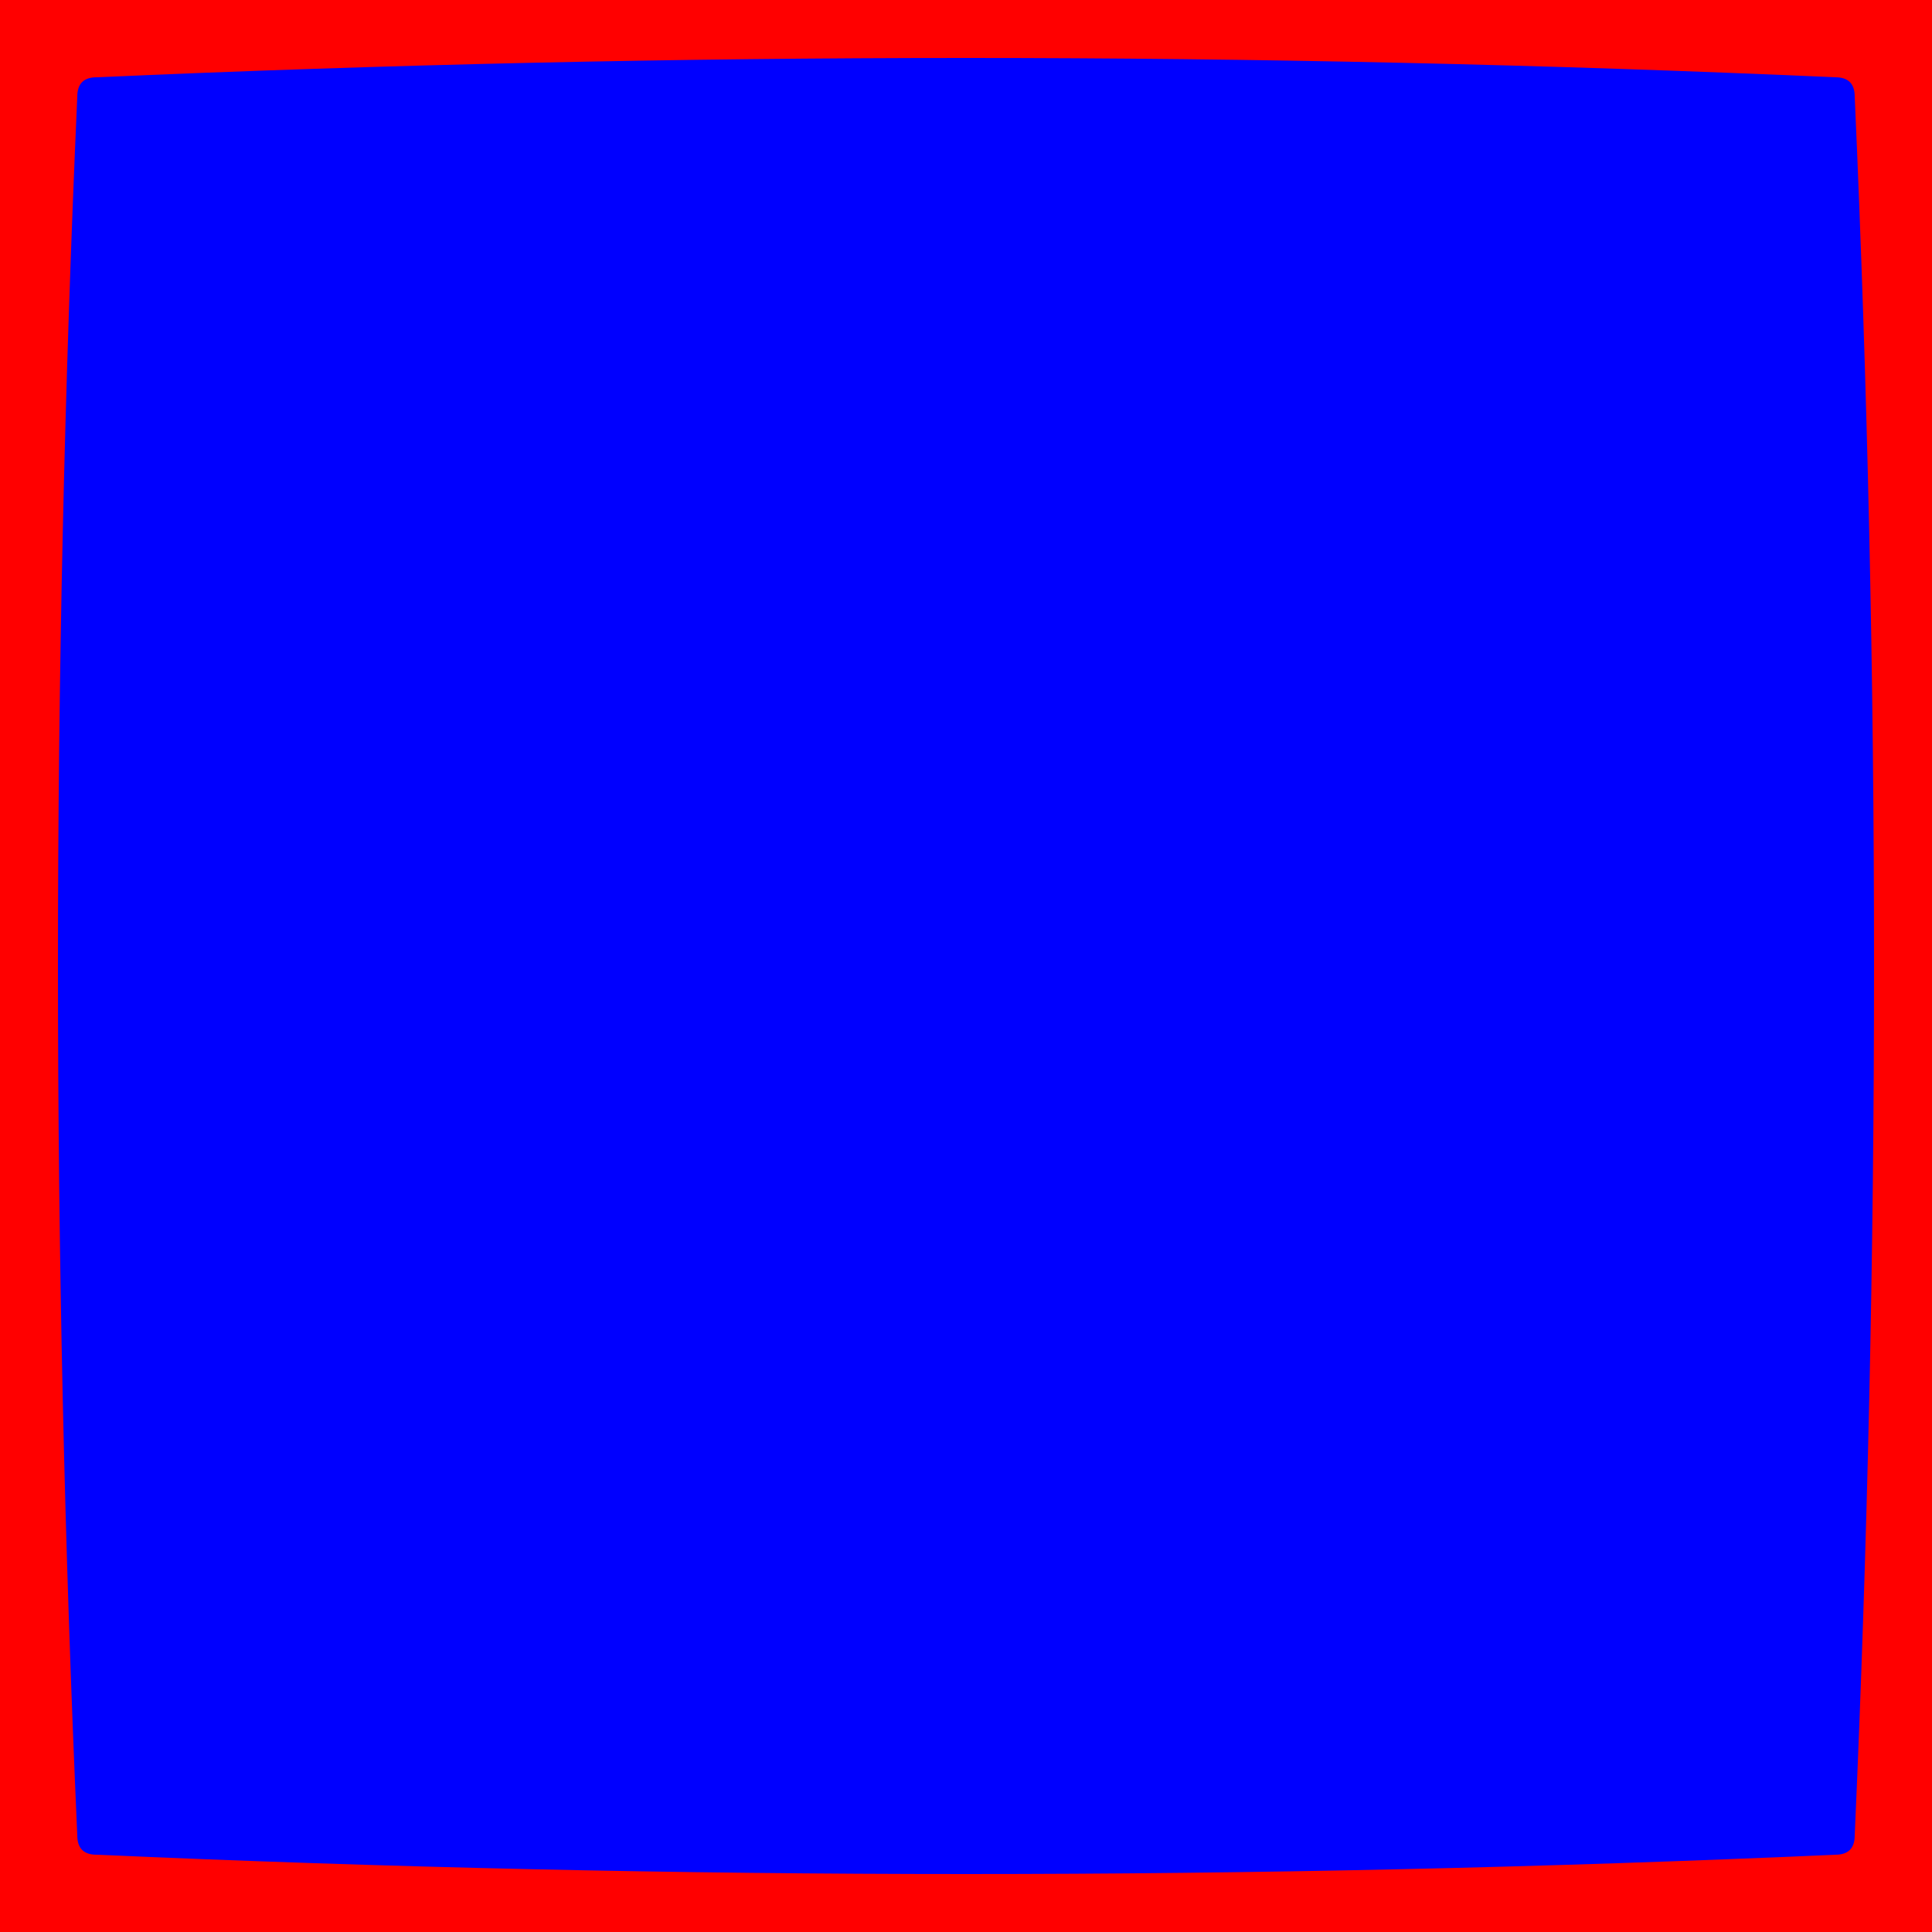
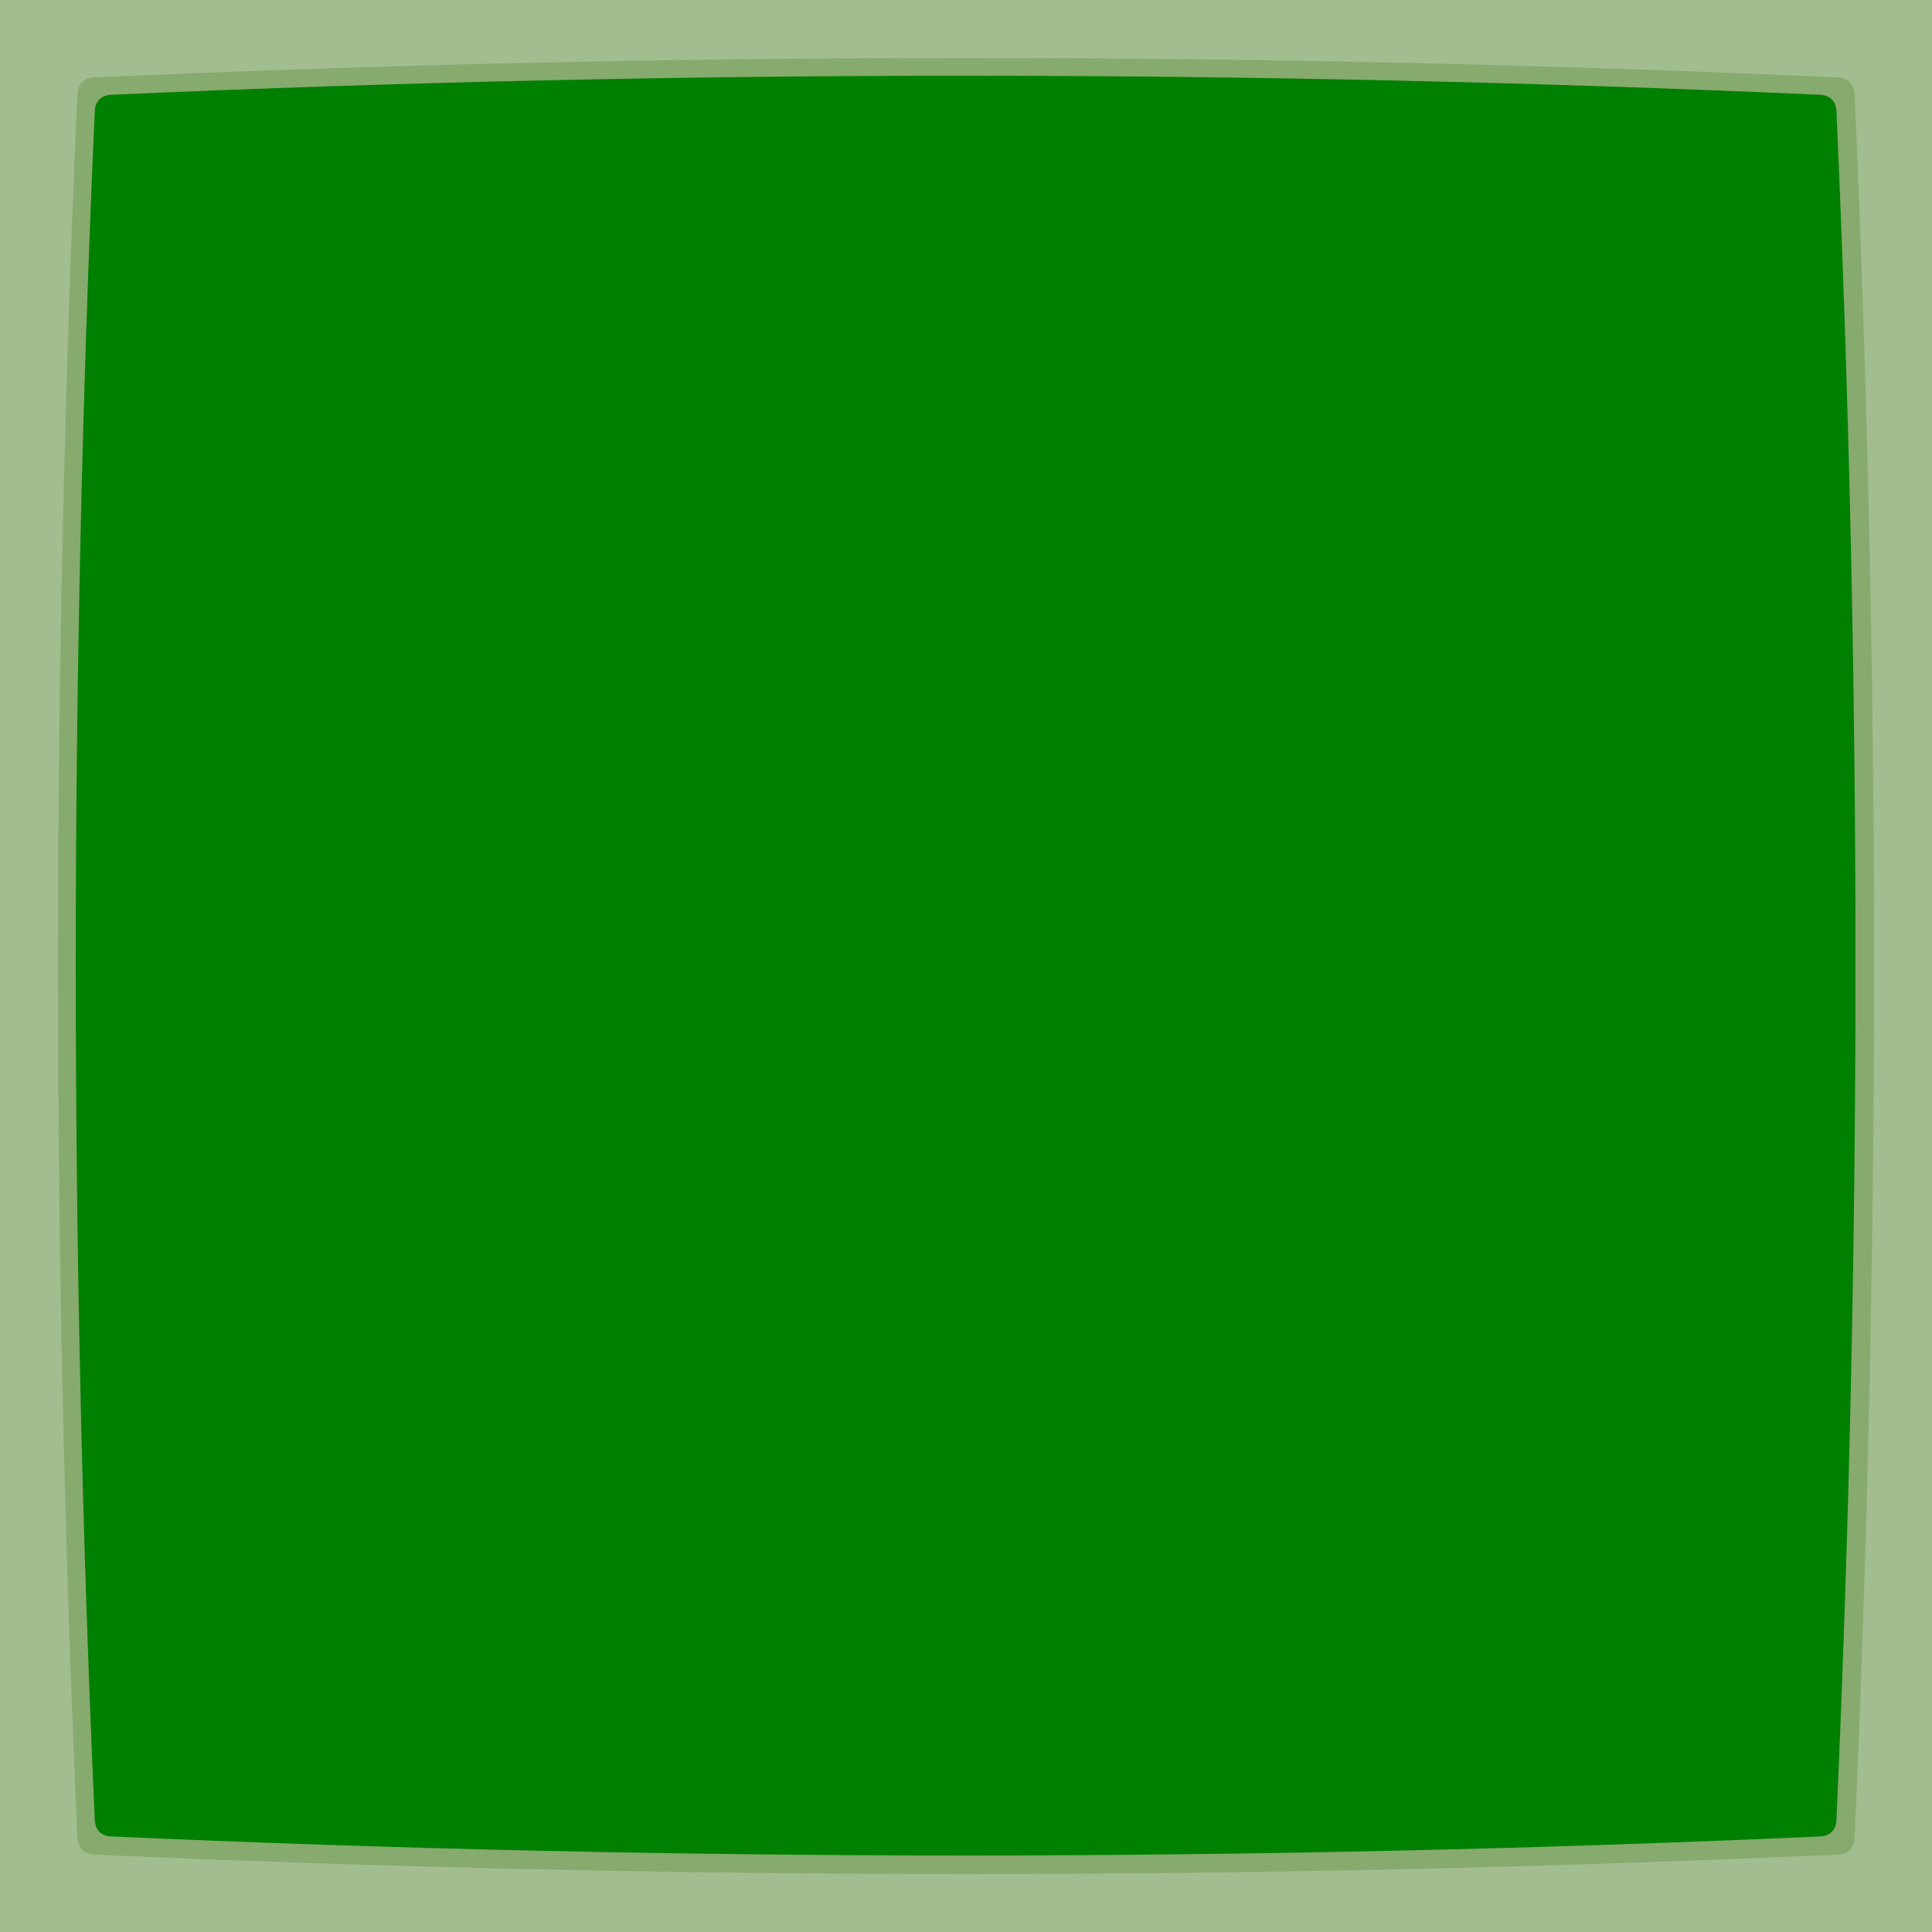
- <svg xmlns="http://www.w3.org/2000/svg" viewBox="0 0 100 100">
-   <rect fill="red" height="100" width="100" />
-   <path d="M 4 5 Q 4 4 5 4 Q 50 2 95 4 Q 96 4 96 5 Q 98 50 96 95 Q 96 96 95 96 Q 50 98 5 96 Q 4 96 4 95 Q 2 50 4 5 Z" fill="blue" />
+ <svg xmlns="http://www.w3.org/2000/svg" xmlns:xlink="http://www.w3.org/1999/xlink" viewBox="0 0 100 100">
+   <defs>
+     <path id="screen" d="M 4 5 Q 4 4 5 4 Q 50 2 95 4 Q 96 4 96 5 Q 98 50 96 95 Q 96 96 95 96 Q 50 98 5 96 Q 4 96 4 95 Q 2 50 4 5 Z" />
+   </defs>
+   <rect name="consoleBorder" height="100" width="100" fill="#a2bd8f" />
+   <use name="screenIndent" xlink:href="#screen" fill="#87aa6e" />
+   <use name="screenContent" xlink:href="#screen" fill="green" transform="scale(0.98) translate(1 1)" />
</svg>
